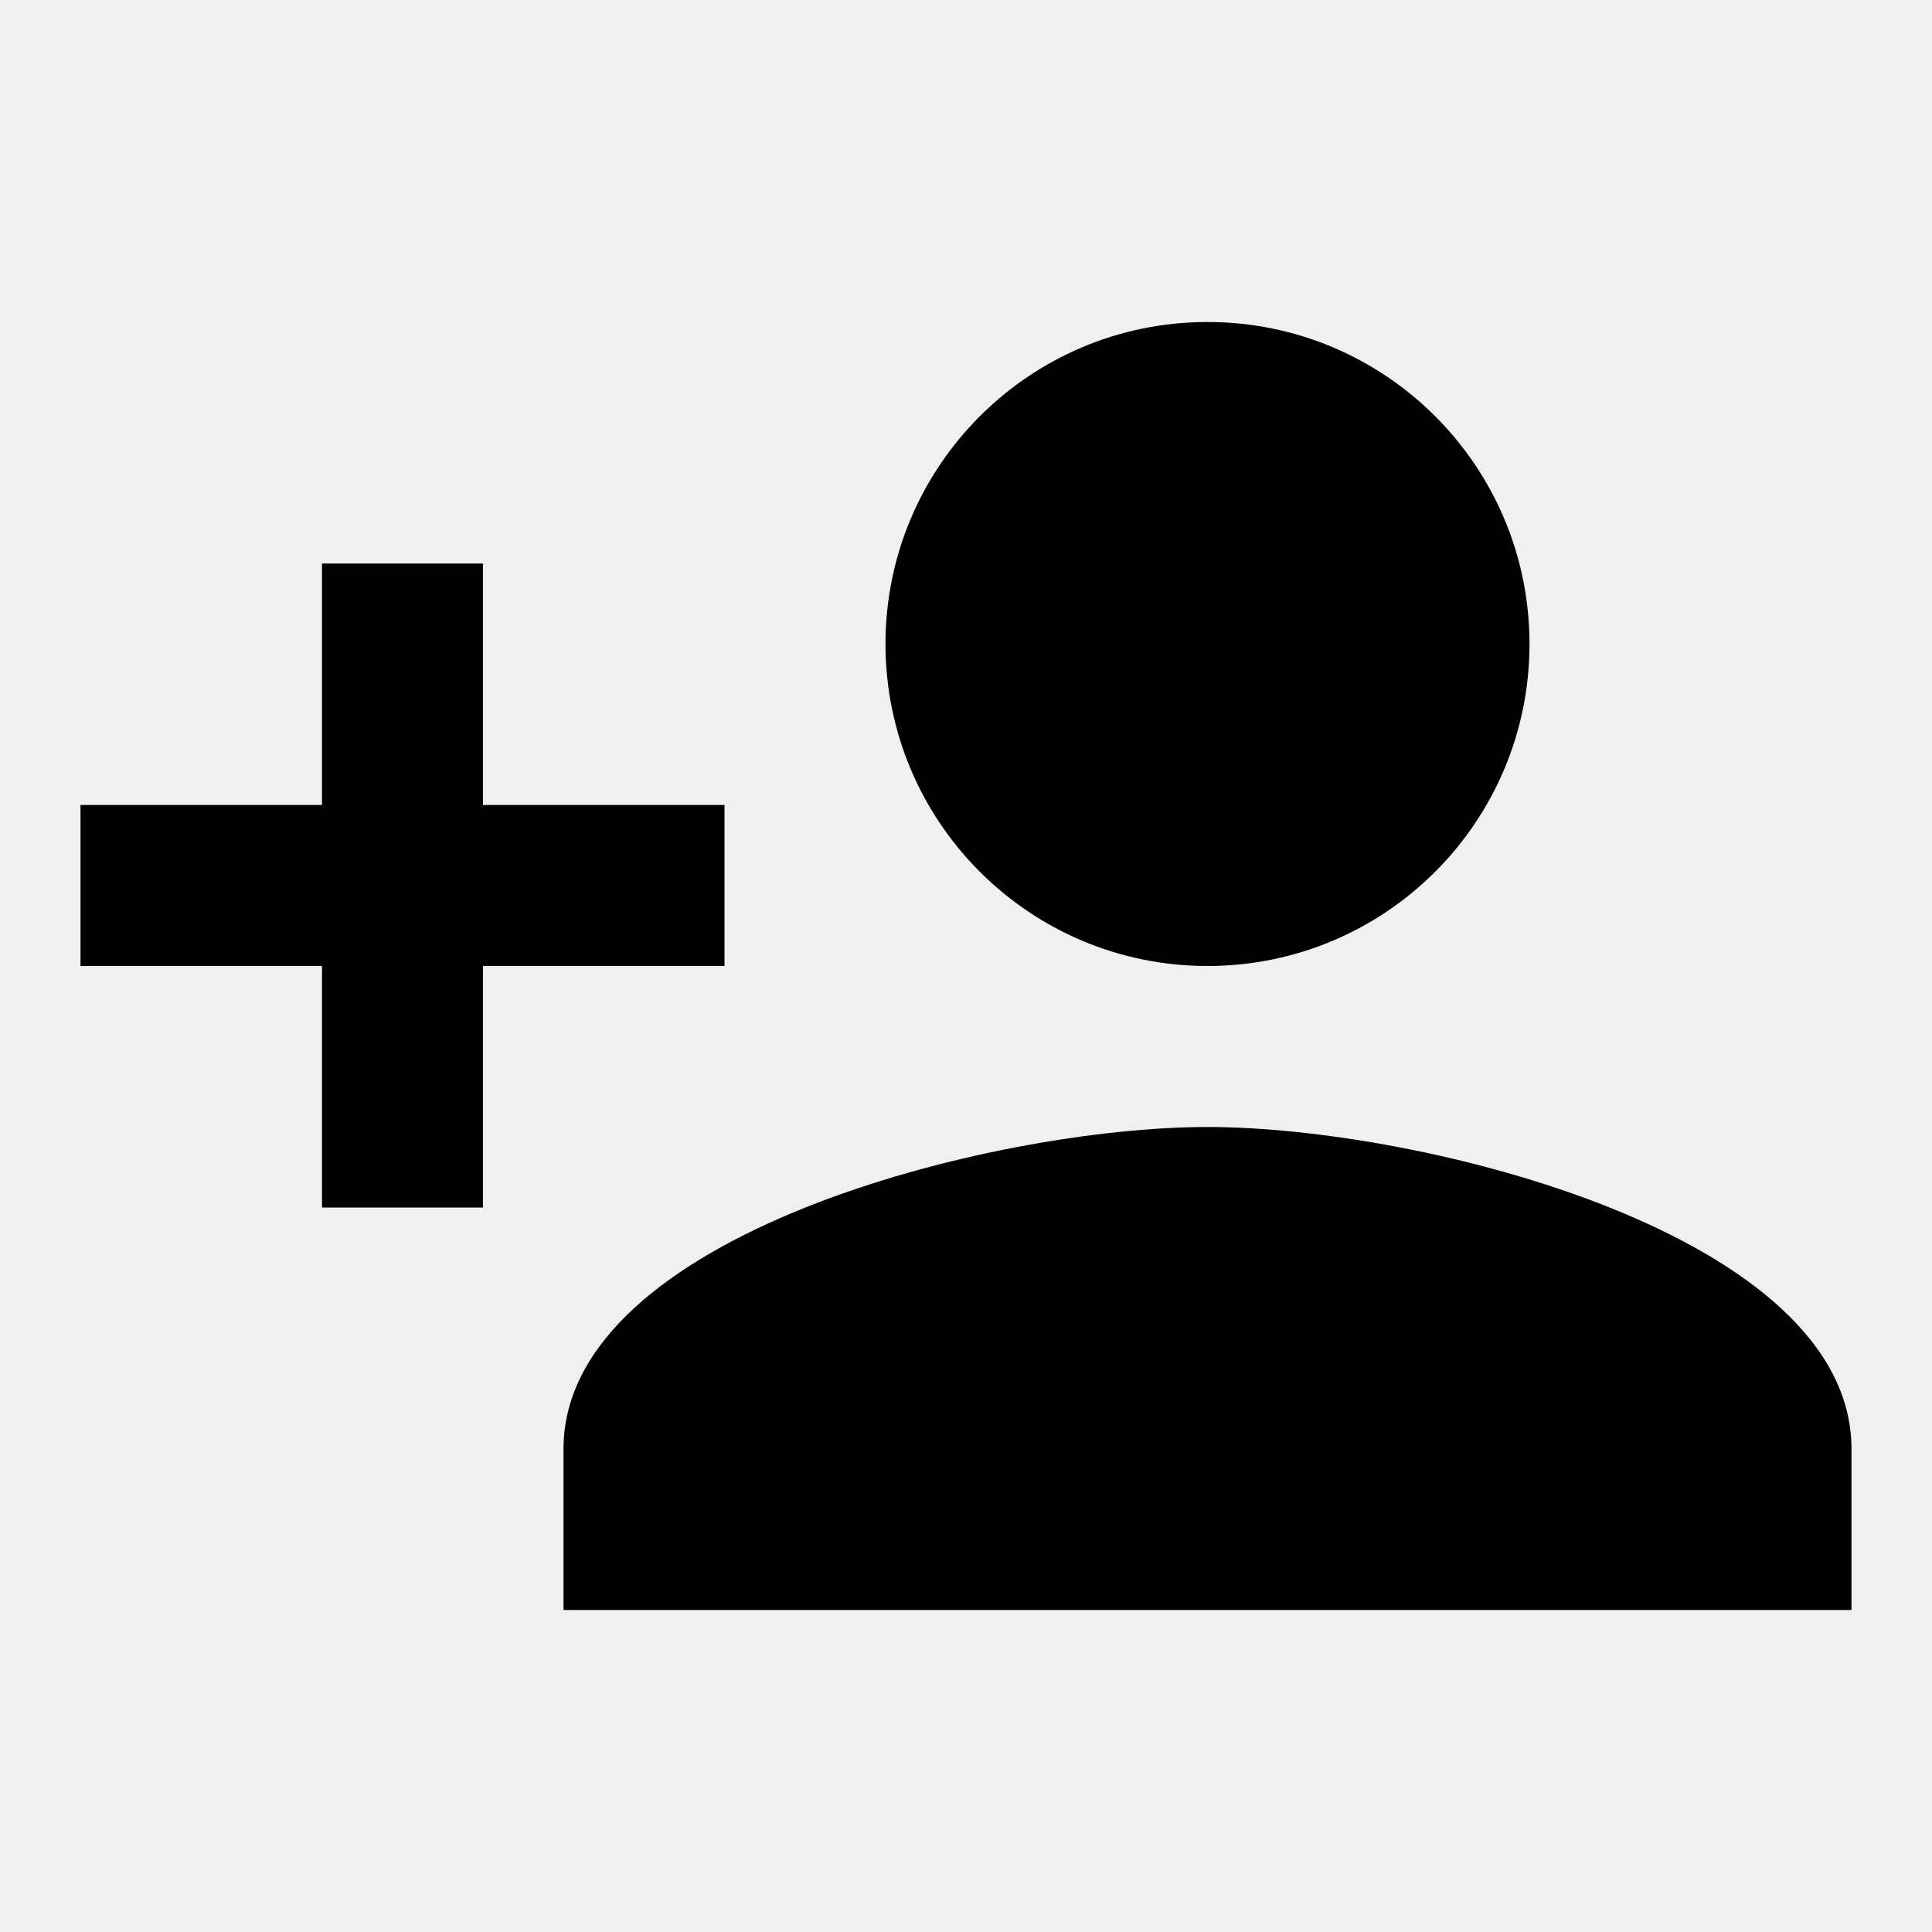
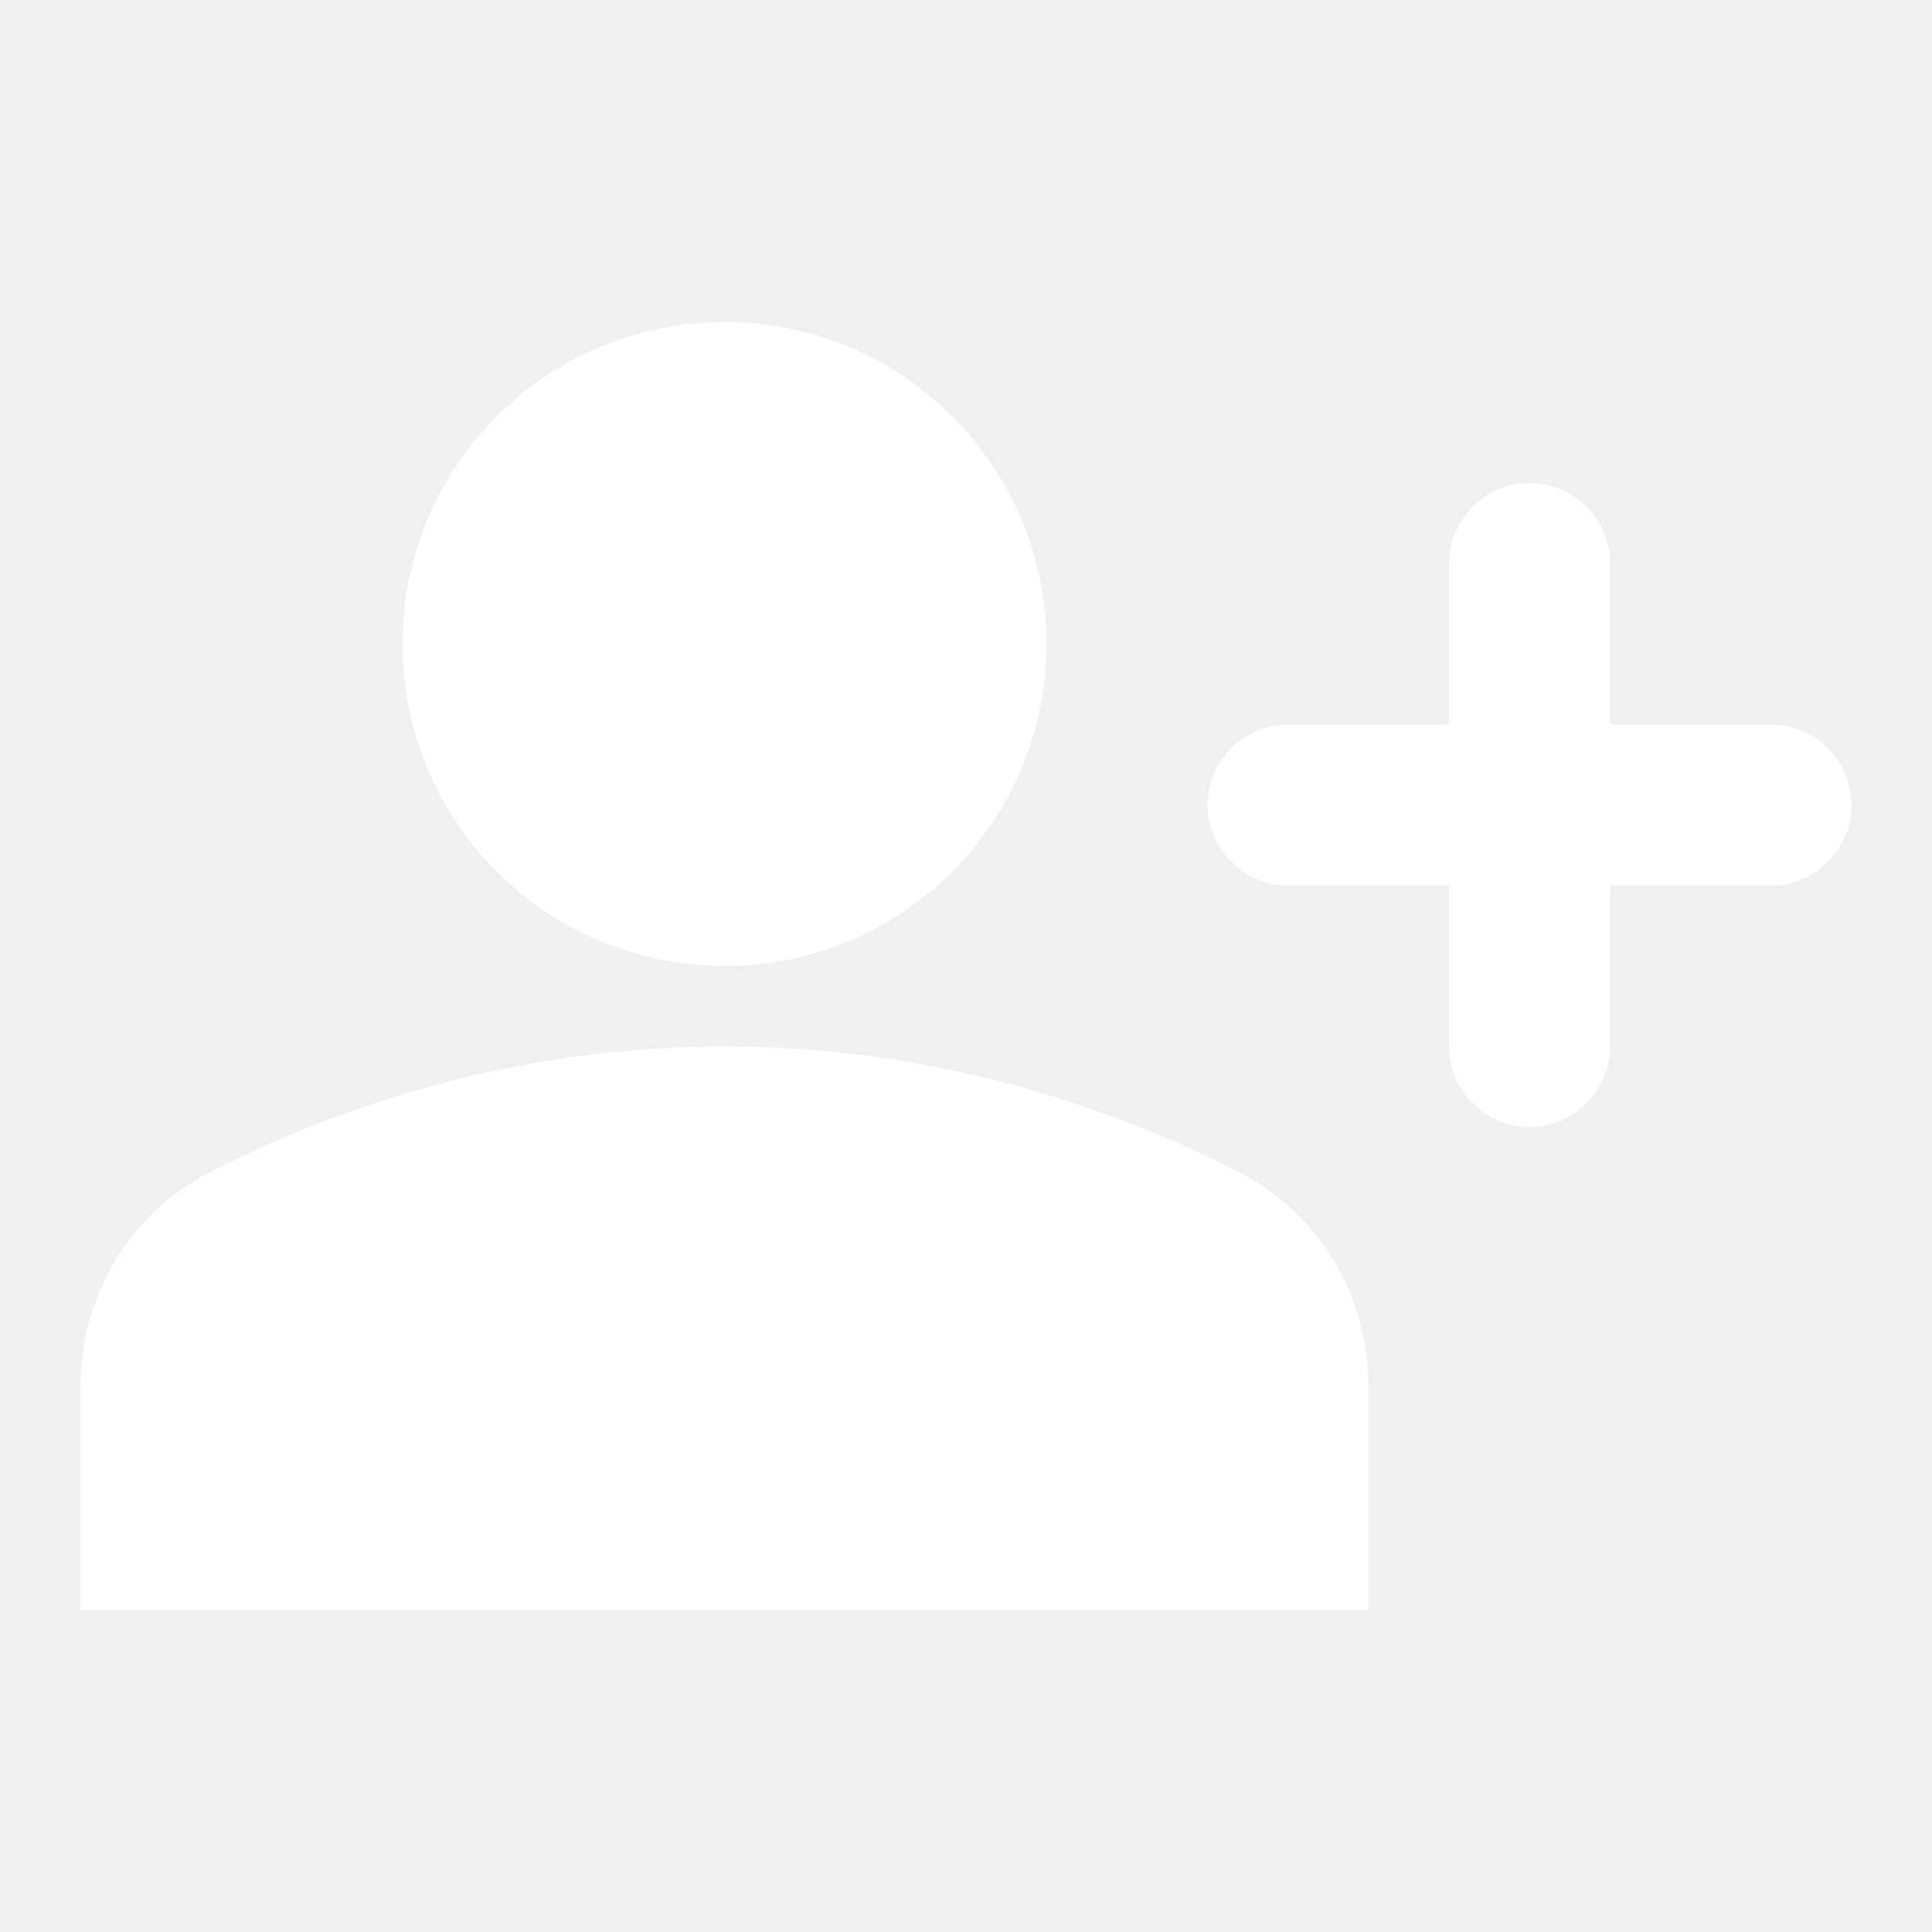
- <svg xmlns="http://www.w3.org/2000/svg" height="24px" viewBox="0 0 24 24" width="24px" fill="#000000">
-   <path d="M0 0h24v24H0z" fill="none" />
-   <path d="M15 12c2.21 0 4-1.79 4-4s-1.79-4-4-4-4 1.79-4 4 1.79 4 4 4zm-9-2V7H4v3H1v2h3v3h2v-3h3v-2H6zm9 4c-2.67 0-8 1.34-8 4v2h16v-2c0-2.66-5.33-4-8-4z" />
+ <svg xmlns="http://www.w3.org/2000/svg" enable-background="new 0 0 24 24" height="24px" viewBox="0 0 24 24" width="24px" fill="#FFFFFF">
+   <g>
+     <rect fill="none" height="24" width="24" />
+   </g>
+   <g>
+     <path d="M15.39,14.56C13.71,13.7,11.53,13,9,13c-2.53,0-4.71,0.7-6.39,1.56C1.61,15.07,1,16.1,1,17.22V20h16v-2.78 C17,16.1,16.39,15.07,15.39,14.56z M9,12c2.21,0,4-1.79,4-4c0-2.21-1.79-4-4-4S5,5.79,5,8C5,10.21,6.79,12,9,12z M20,9V7 c0-0.55-0.45-1-1-1h0c-0.55,0-1,0.45-1,1v2h-2c-0.55,0-1,0.45-1,1v0c0,0.55,0.45,1,1,1h2v2c0,0.55,0.45,1,1,1h0c0.55,0,1-0.45,1-1 v-2h2c0.55,0,1-0.45,1-1v0c0-0.55-0.45-1-1-1H20z" />
+   </g>
</svg>
